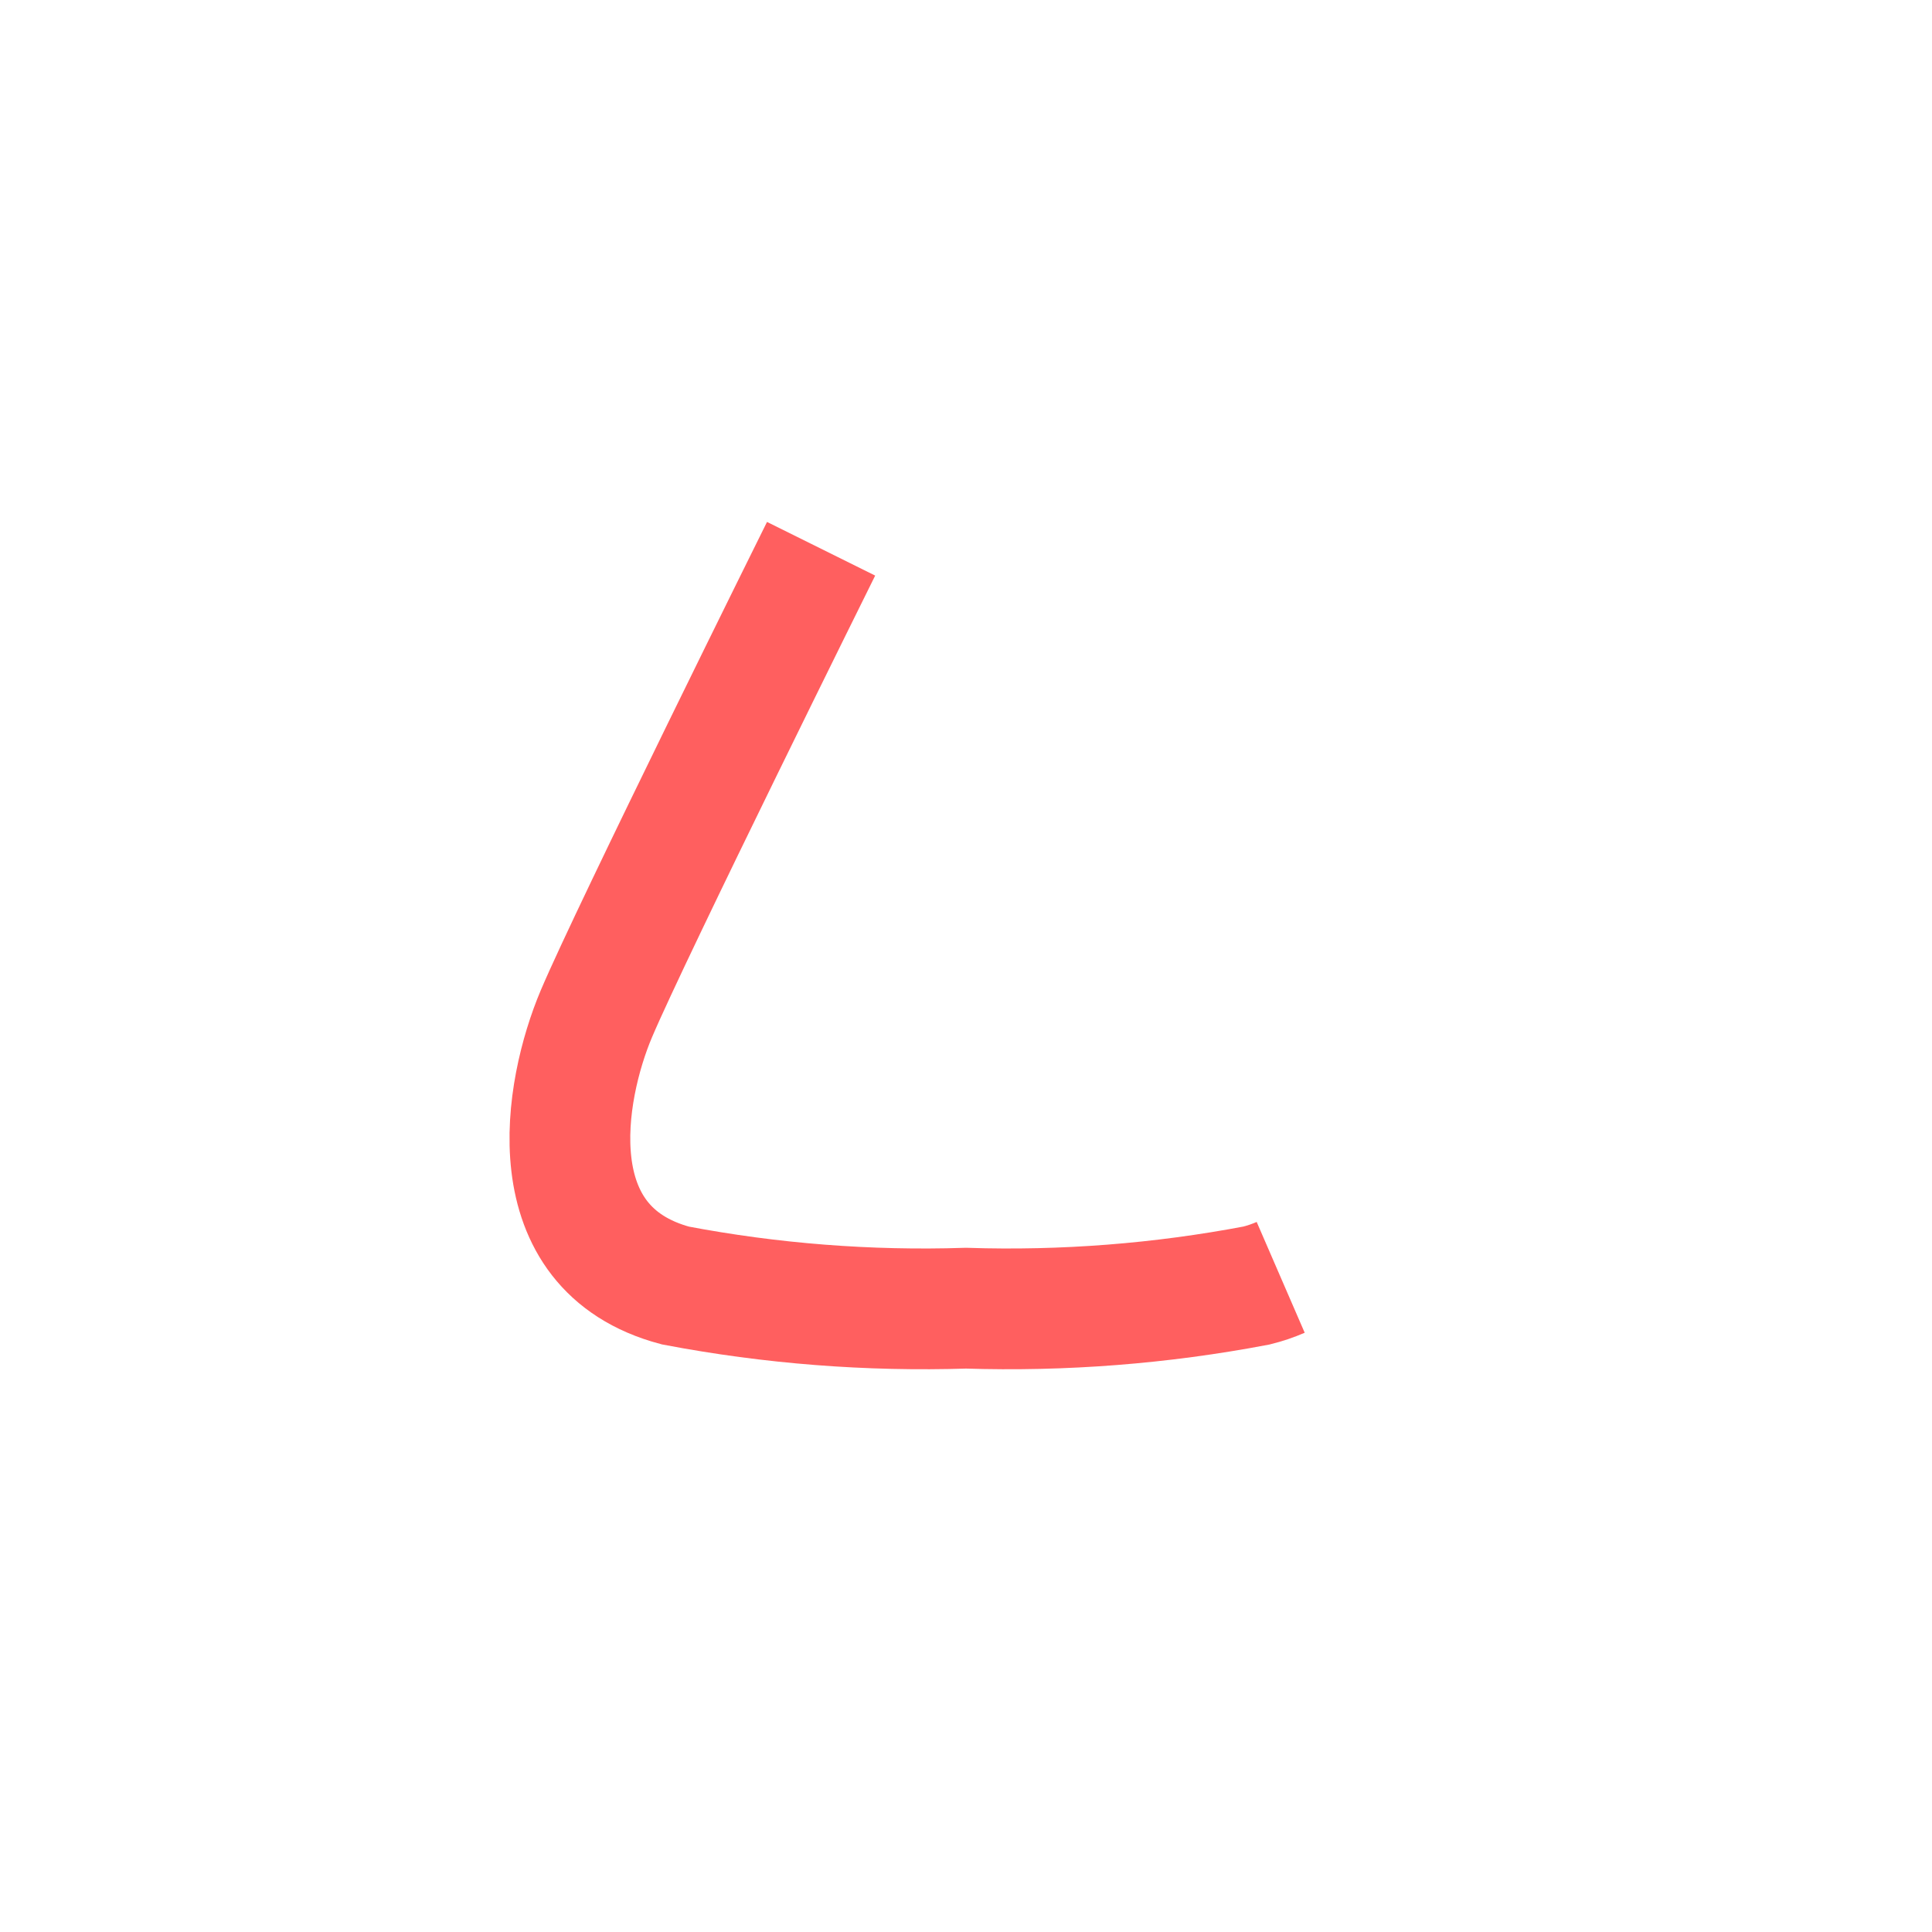
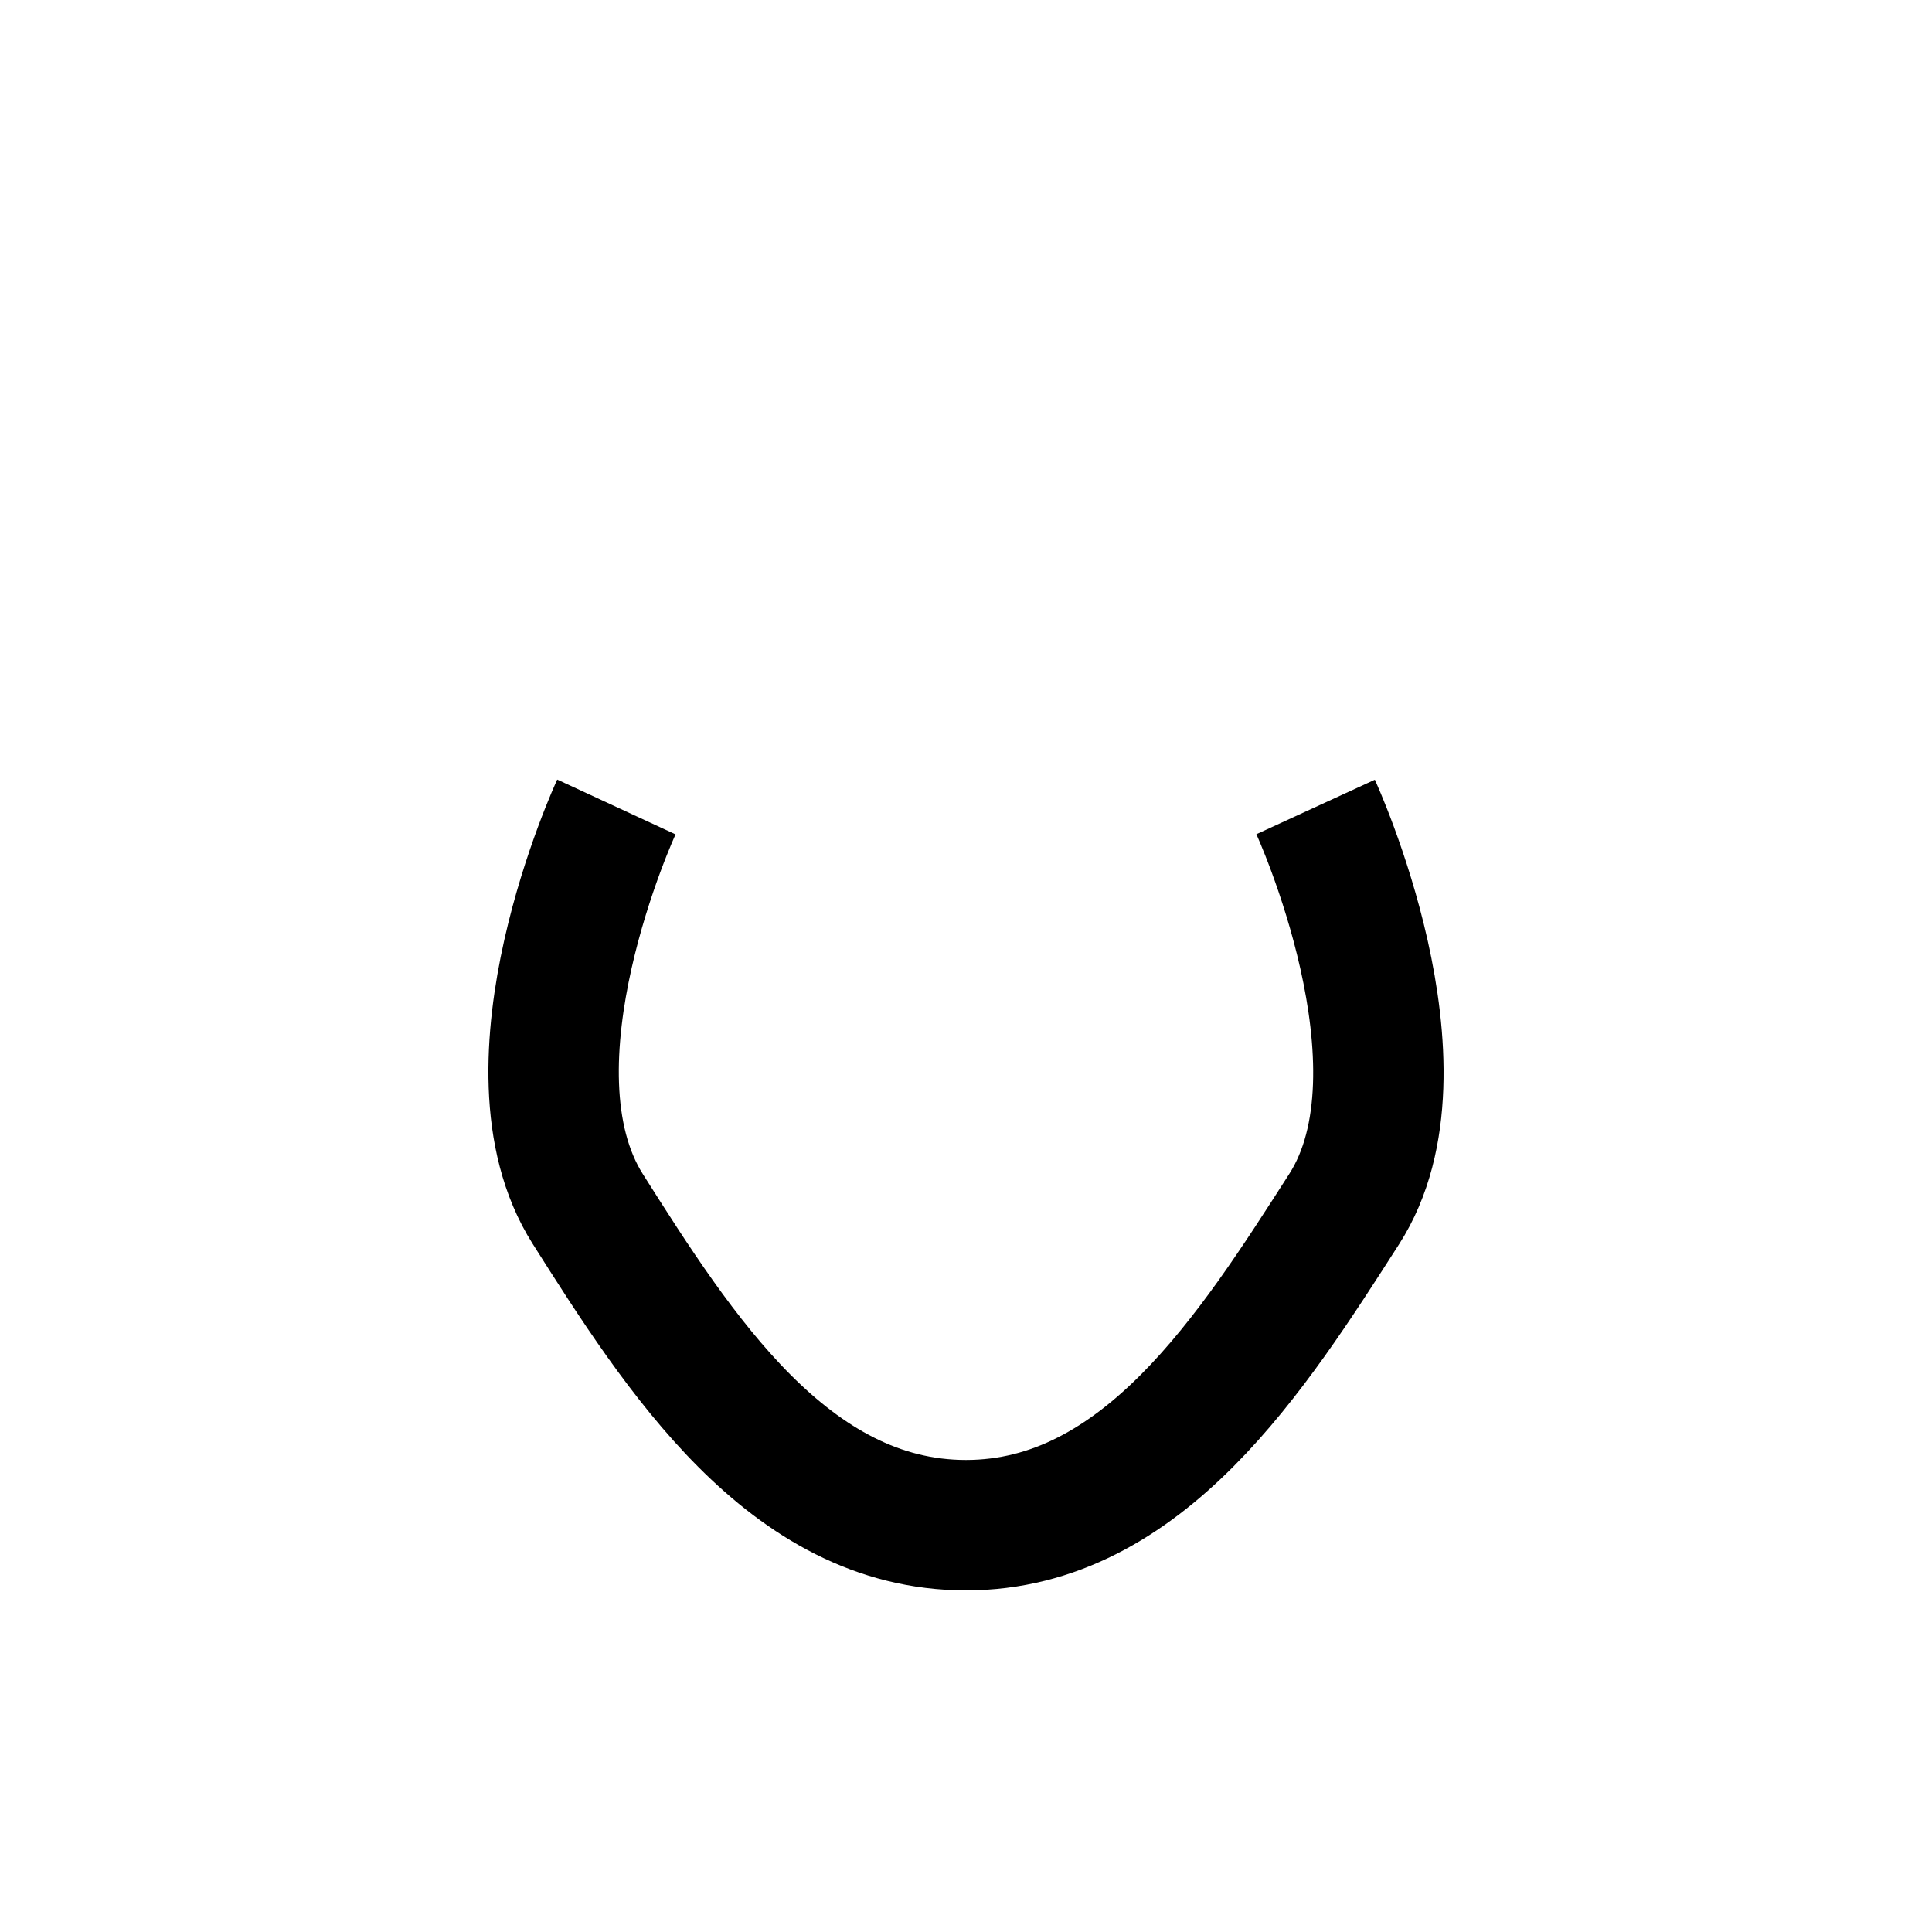
<svg xmlns="http://www.w3.org/2000/svg" width="52" height="52" viewBox="0 0 52 52" fill="none">
-   <g id="nose-14">
-     <path id="Vector" d="M34.47 34.38C34.26 34.471 34.042 34.545 33.82 34.6C31.244 35.09 28.621 35.294 26 35.21C23.379 35.294 20.756 35.09 18.18 34.6C14.42 33.6 15.18 29.35 16.05 27.29C17 25.05 22.1 14.77 22.1 14.77" stroke="#FF5F5F" stroke-width="3.25" />
+   <g id="nose-16">
+     <path id="Vector" d="M35.41 21.72C35.41 21.72 38.63 28.72 36.18 32.54C33.73 36.36 30.77 41.05 26 41.05C21.23 41.05 18.27 36.41 15.82 32.54C13.37 28.67 16.59 21.72 16.59 21.72" stroke="#000000" stroke-width="3.51" />
  </g>
</svg>
